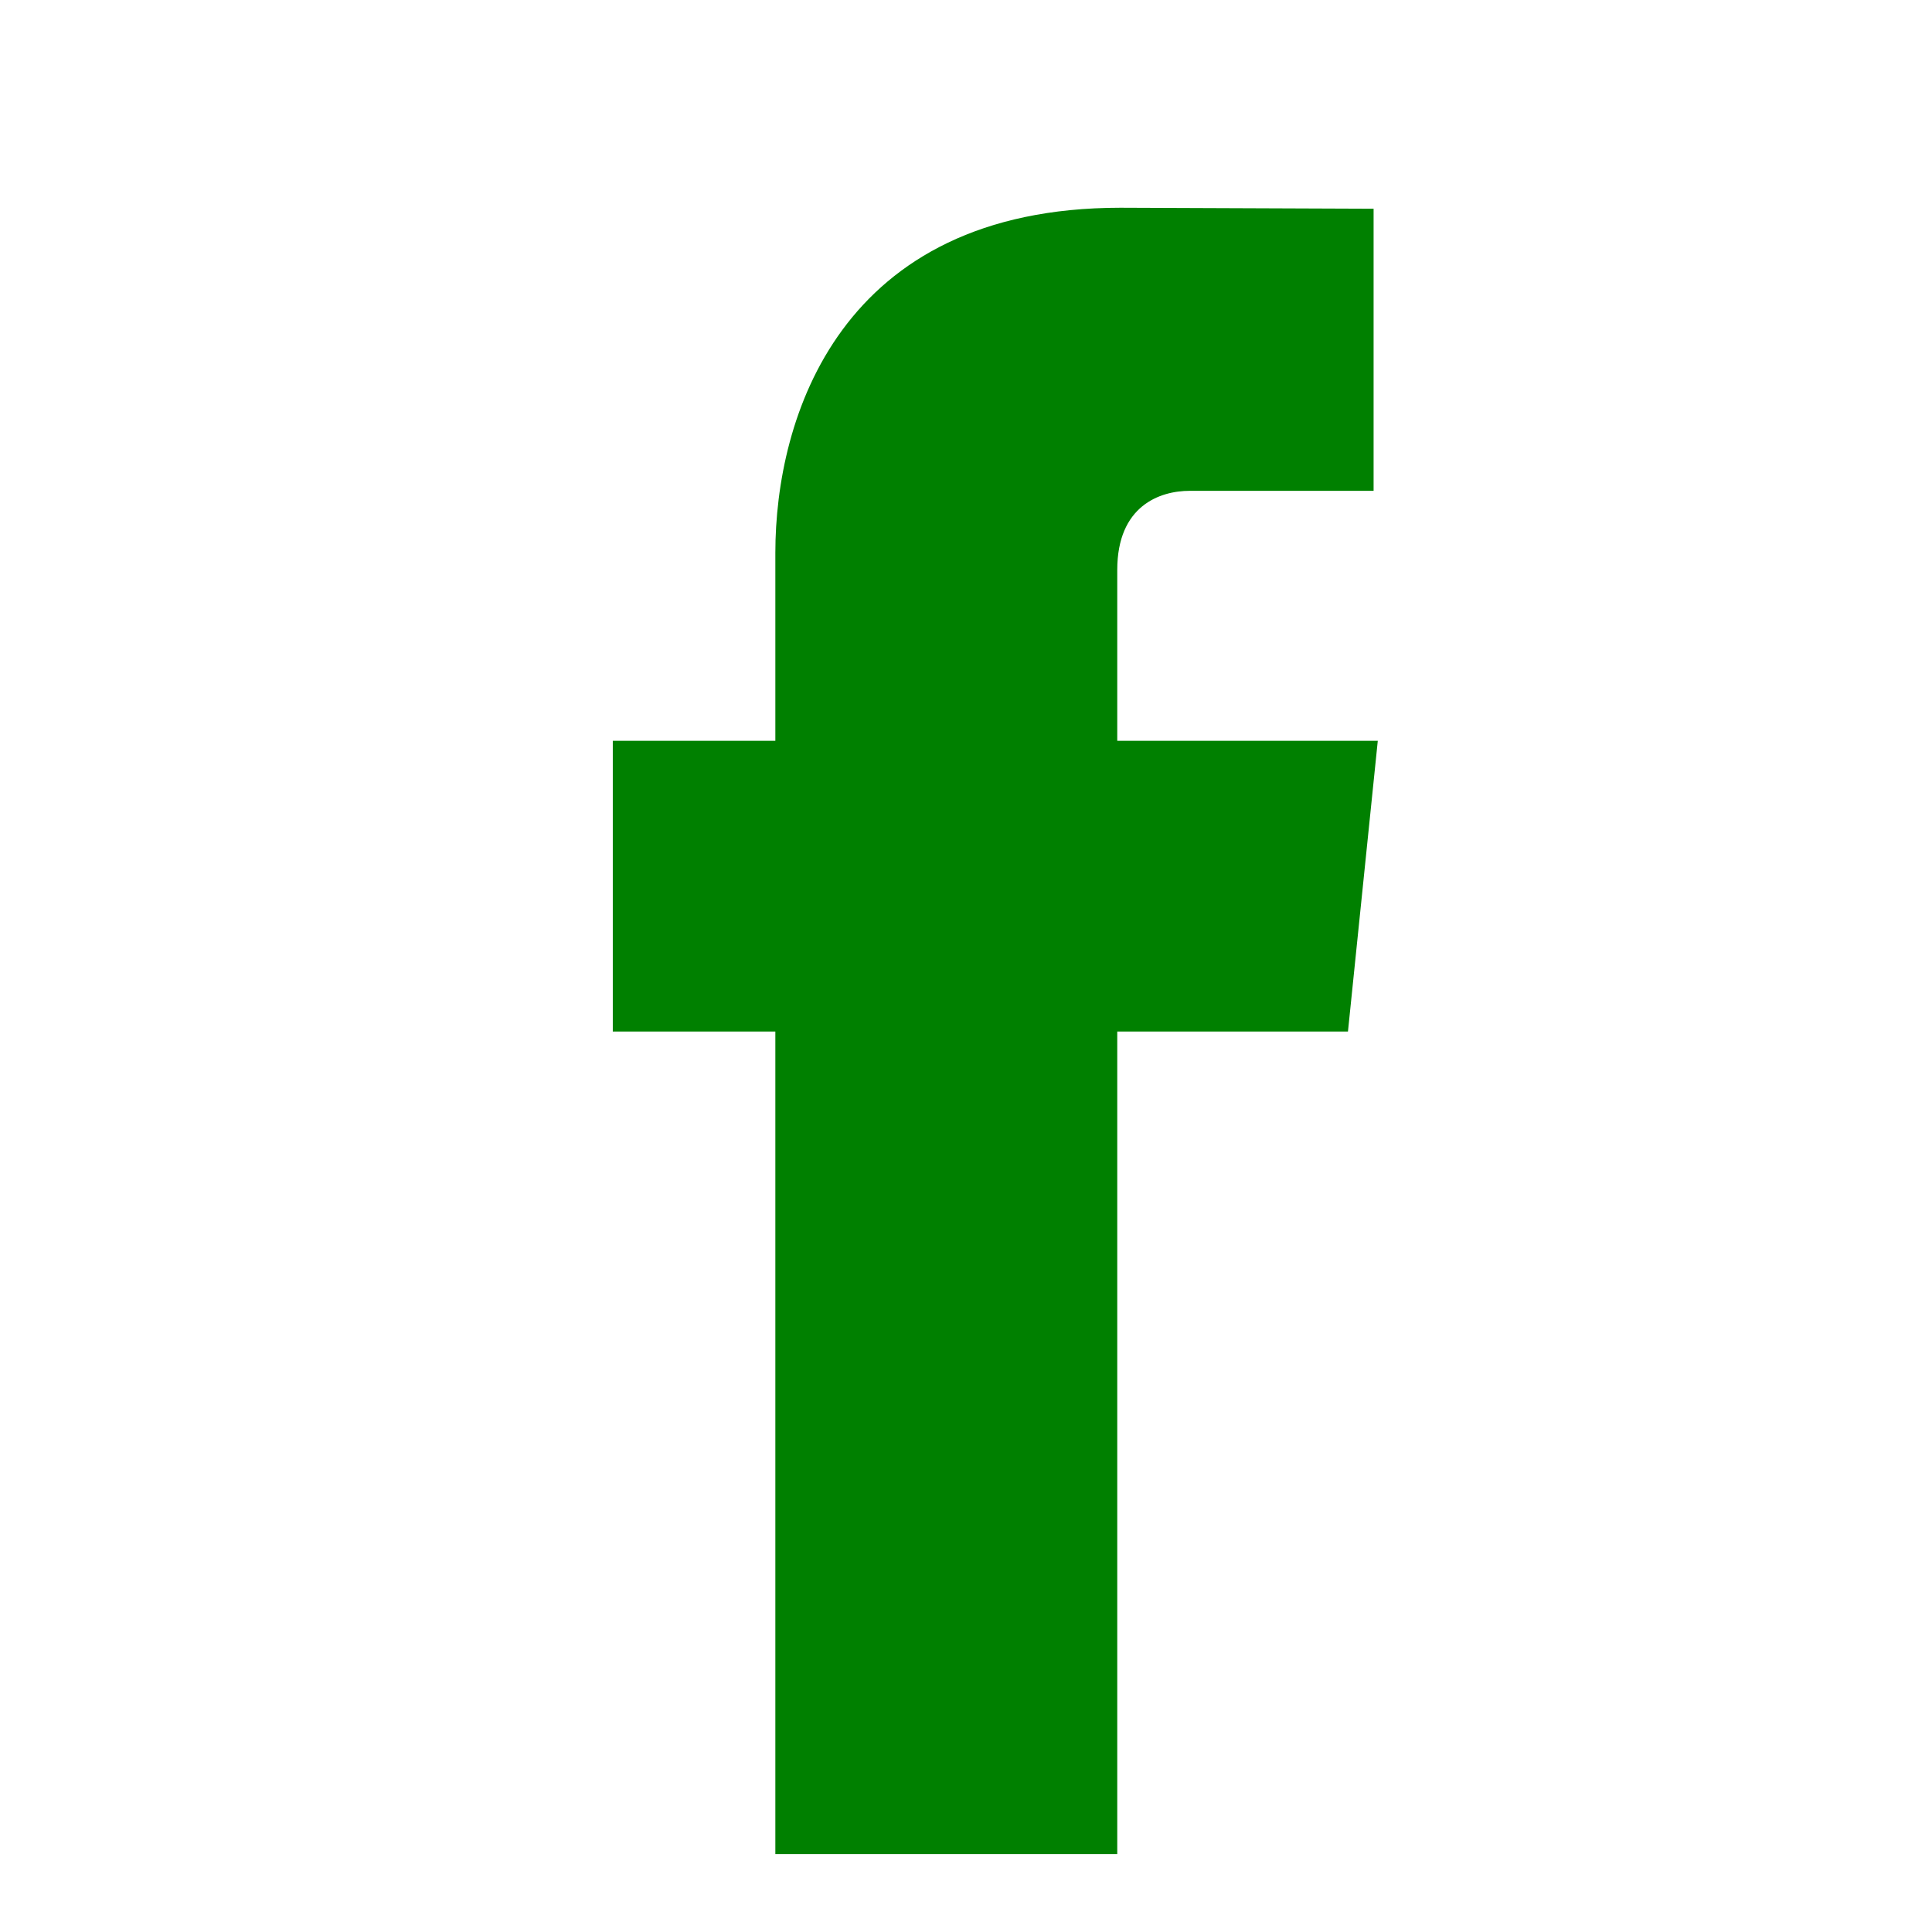
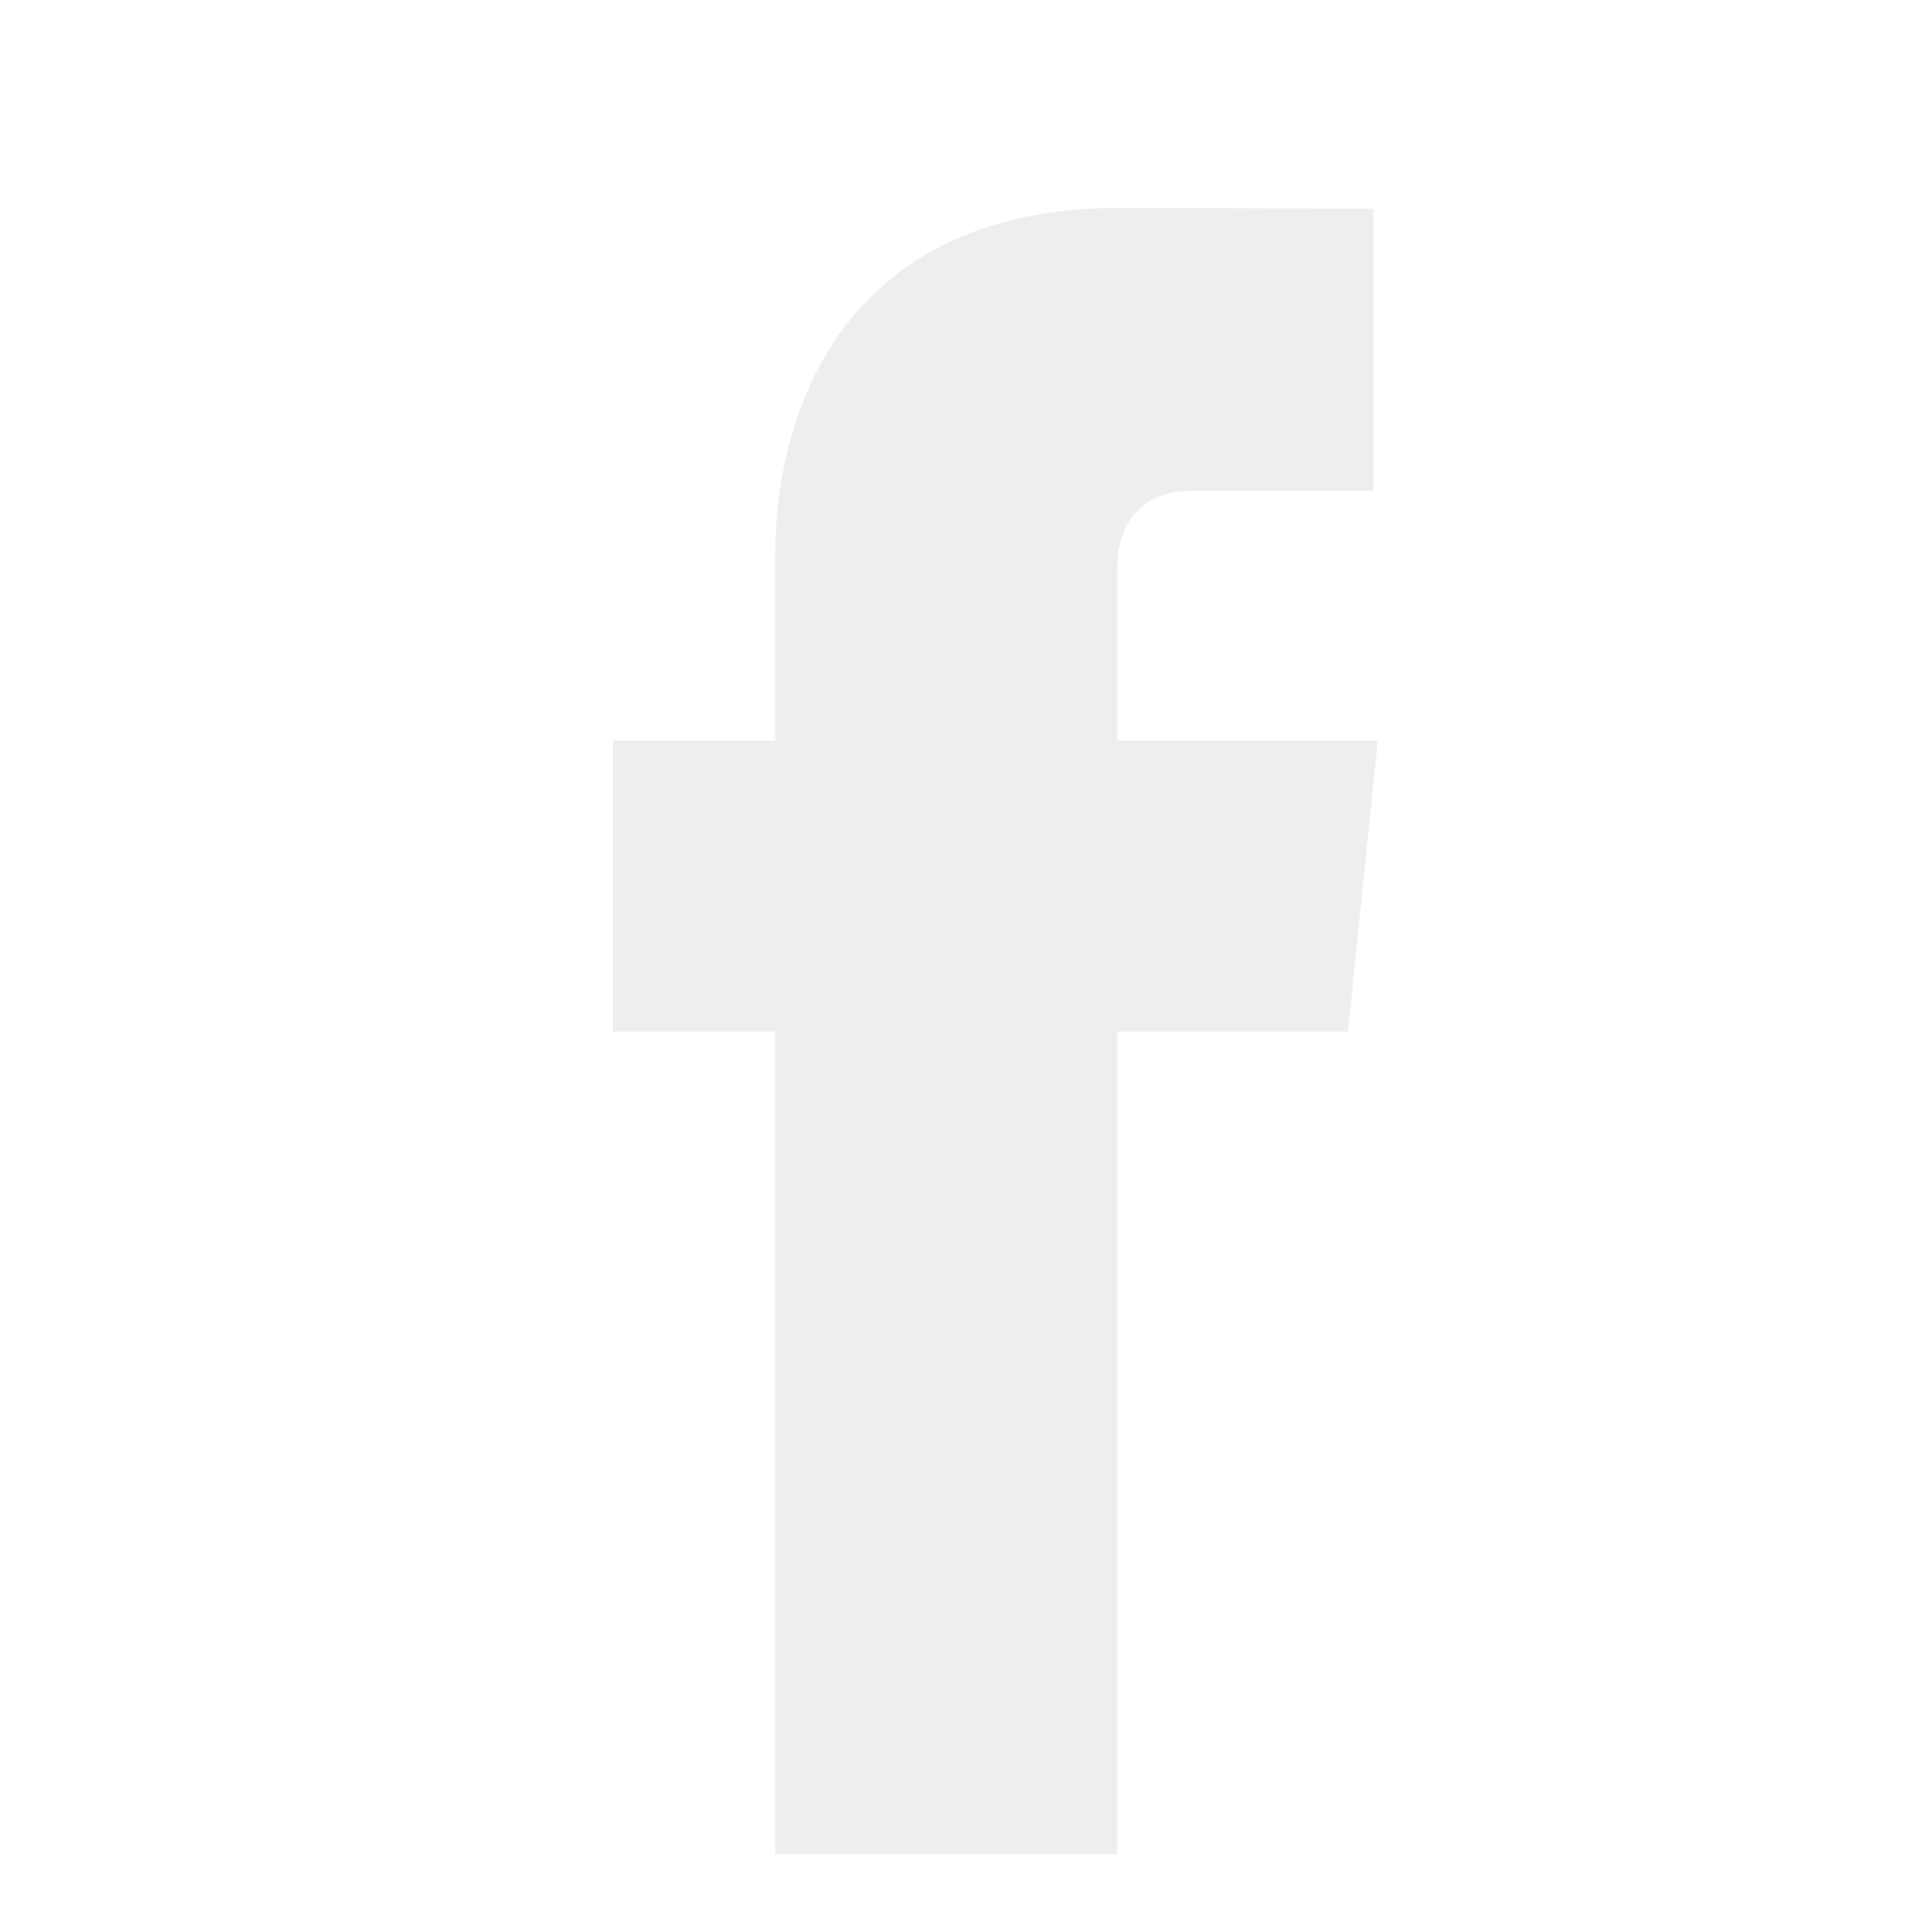
<svg xmlns="http://www.w3.org/2000/svg" enable-background="new 0 0 56.693 56.693" height="56.693px" id="Layer_1" version="1.1" viewBox="0 0 56.693 56.693" width="56.693px" xml:space="preserve">
-   <path fill="green" d="M40.43,21.739h-7.645v-5.014c0-1.883,1.248-2.322,2.127-2.322c0.877,0,5.395,0,5.395,0V6.125l-7.43-0.029  c-8.248,0-10.125,6.174-10.125,10.125v5.518h-4.77v8.53h4.77c0,10.947,0,24.137,0,24.137h10.033c0,0,0-13.32,0-24.137h6.77  L40.43,21.739z" />
+   <path fill="#eee" d="M40.43,21.739h-7.645v-5.014c0-1.883,1.248-2.322,2.127-2.322c0.877,0,5.395,0,5.395,0V6.125l-7.43-0.029  c-8.248,0-10.125,6.174-10.125,10.125v5.518h-4.77v8.53h4.77c0,10.947,0,24.137,0,24.137h10.033c0,0,0-13.32,0-24.137h6.77  L40.43,21.739z" />
</svg>
